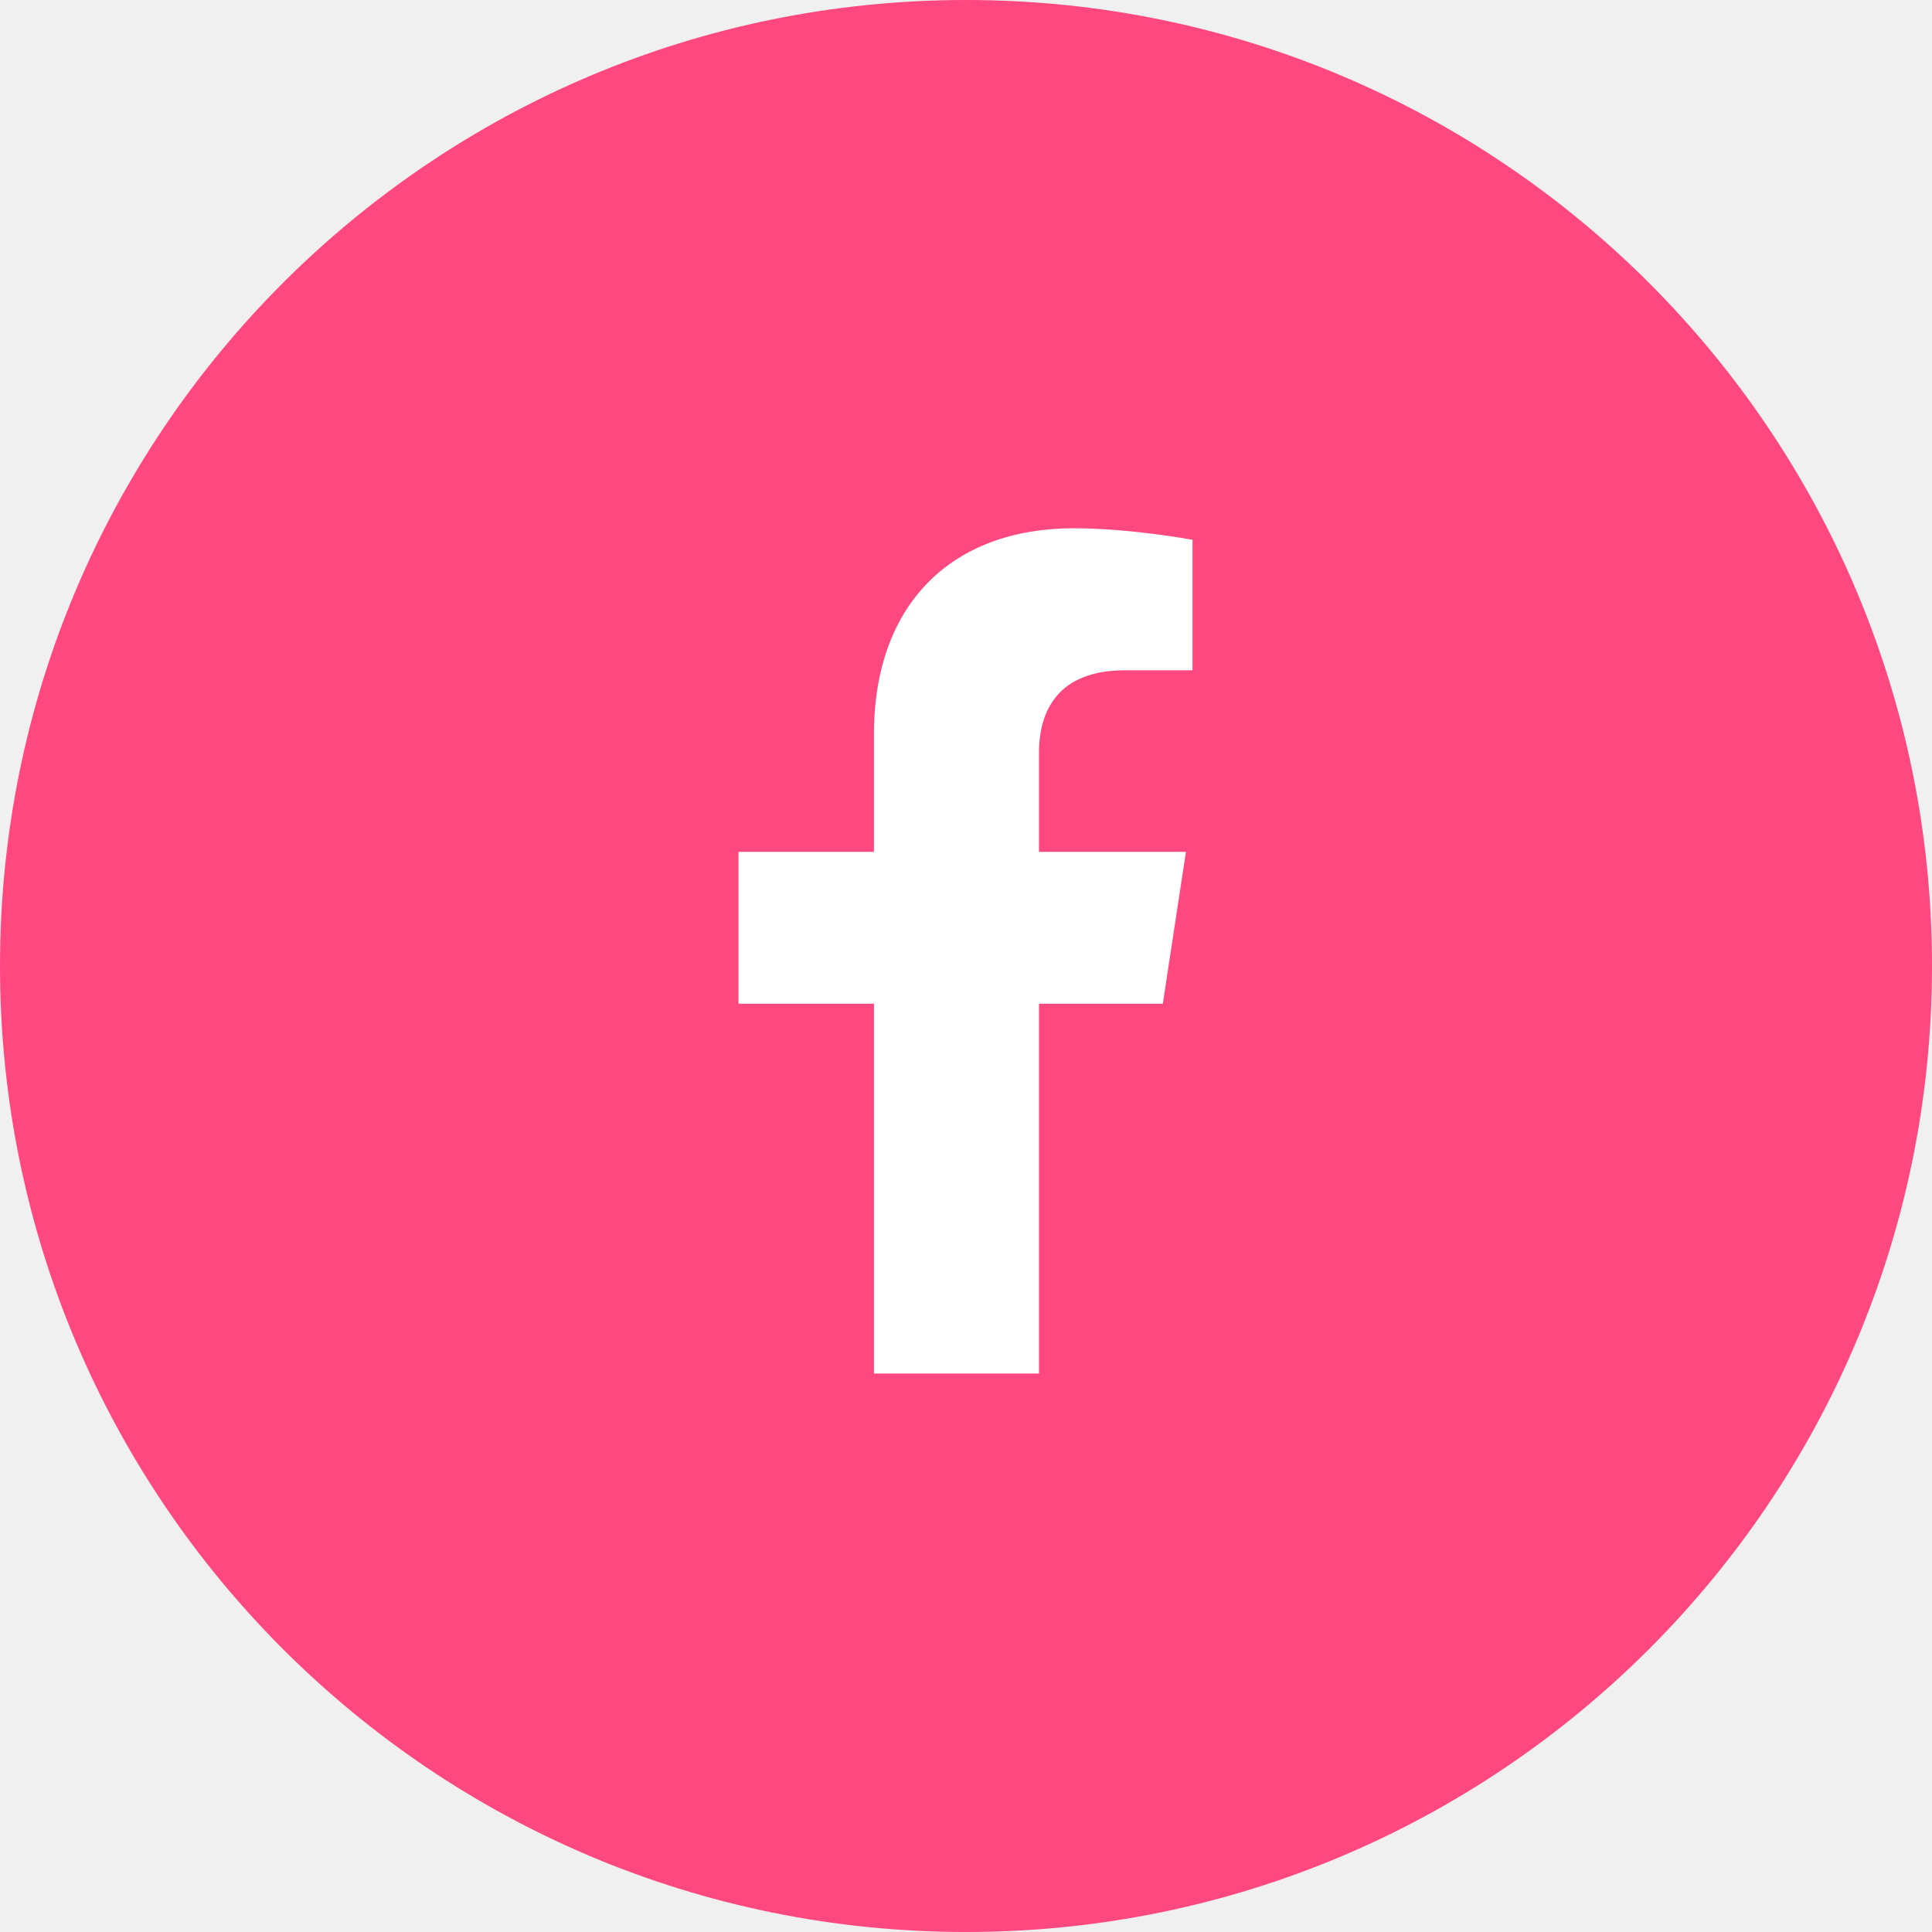
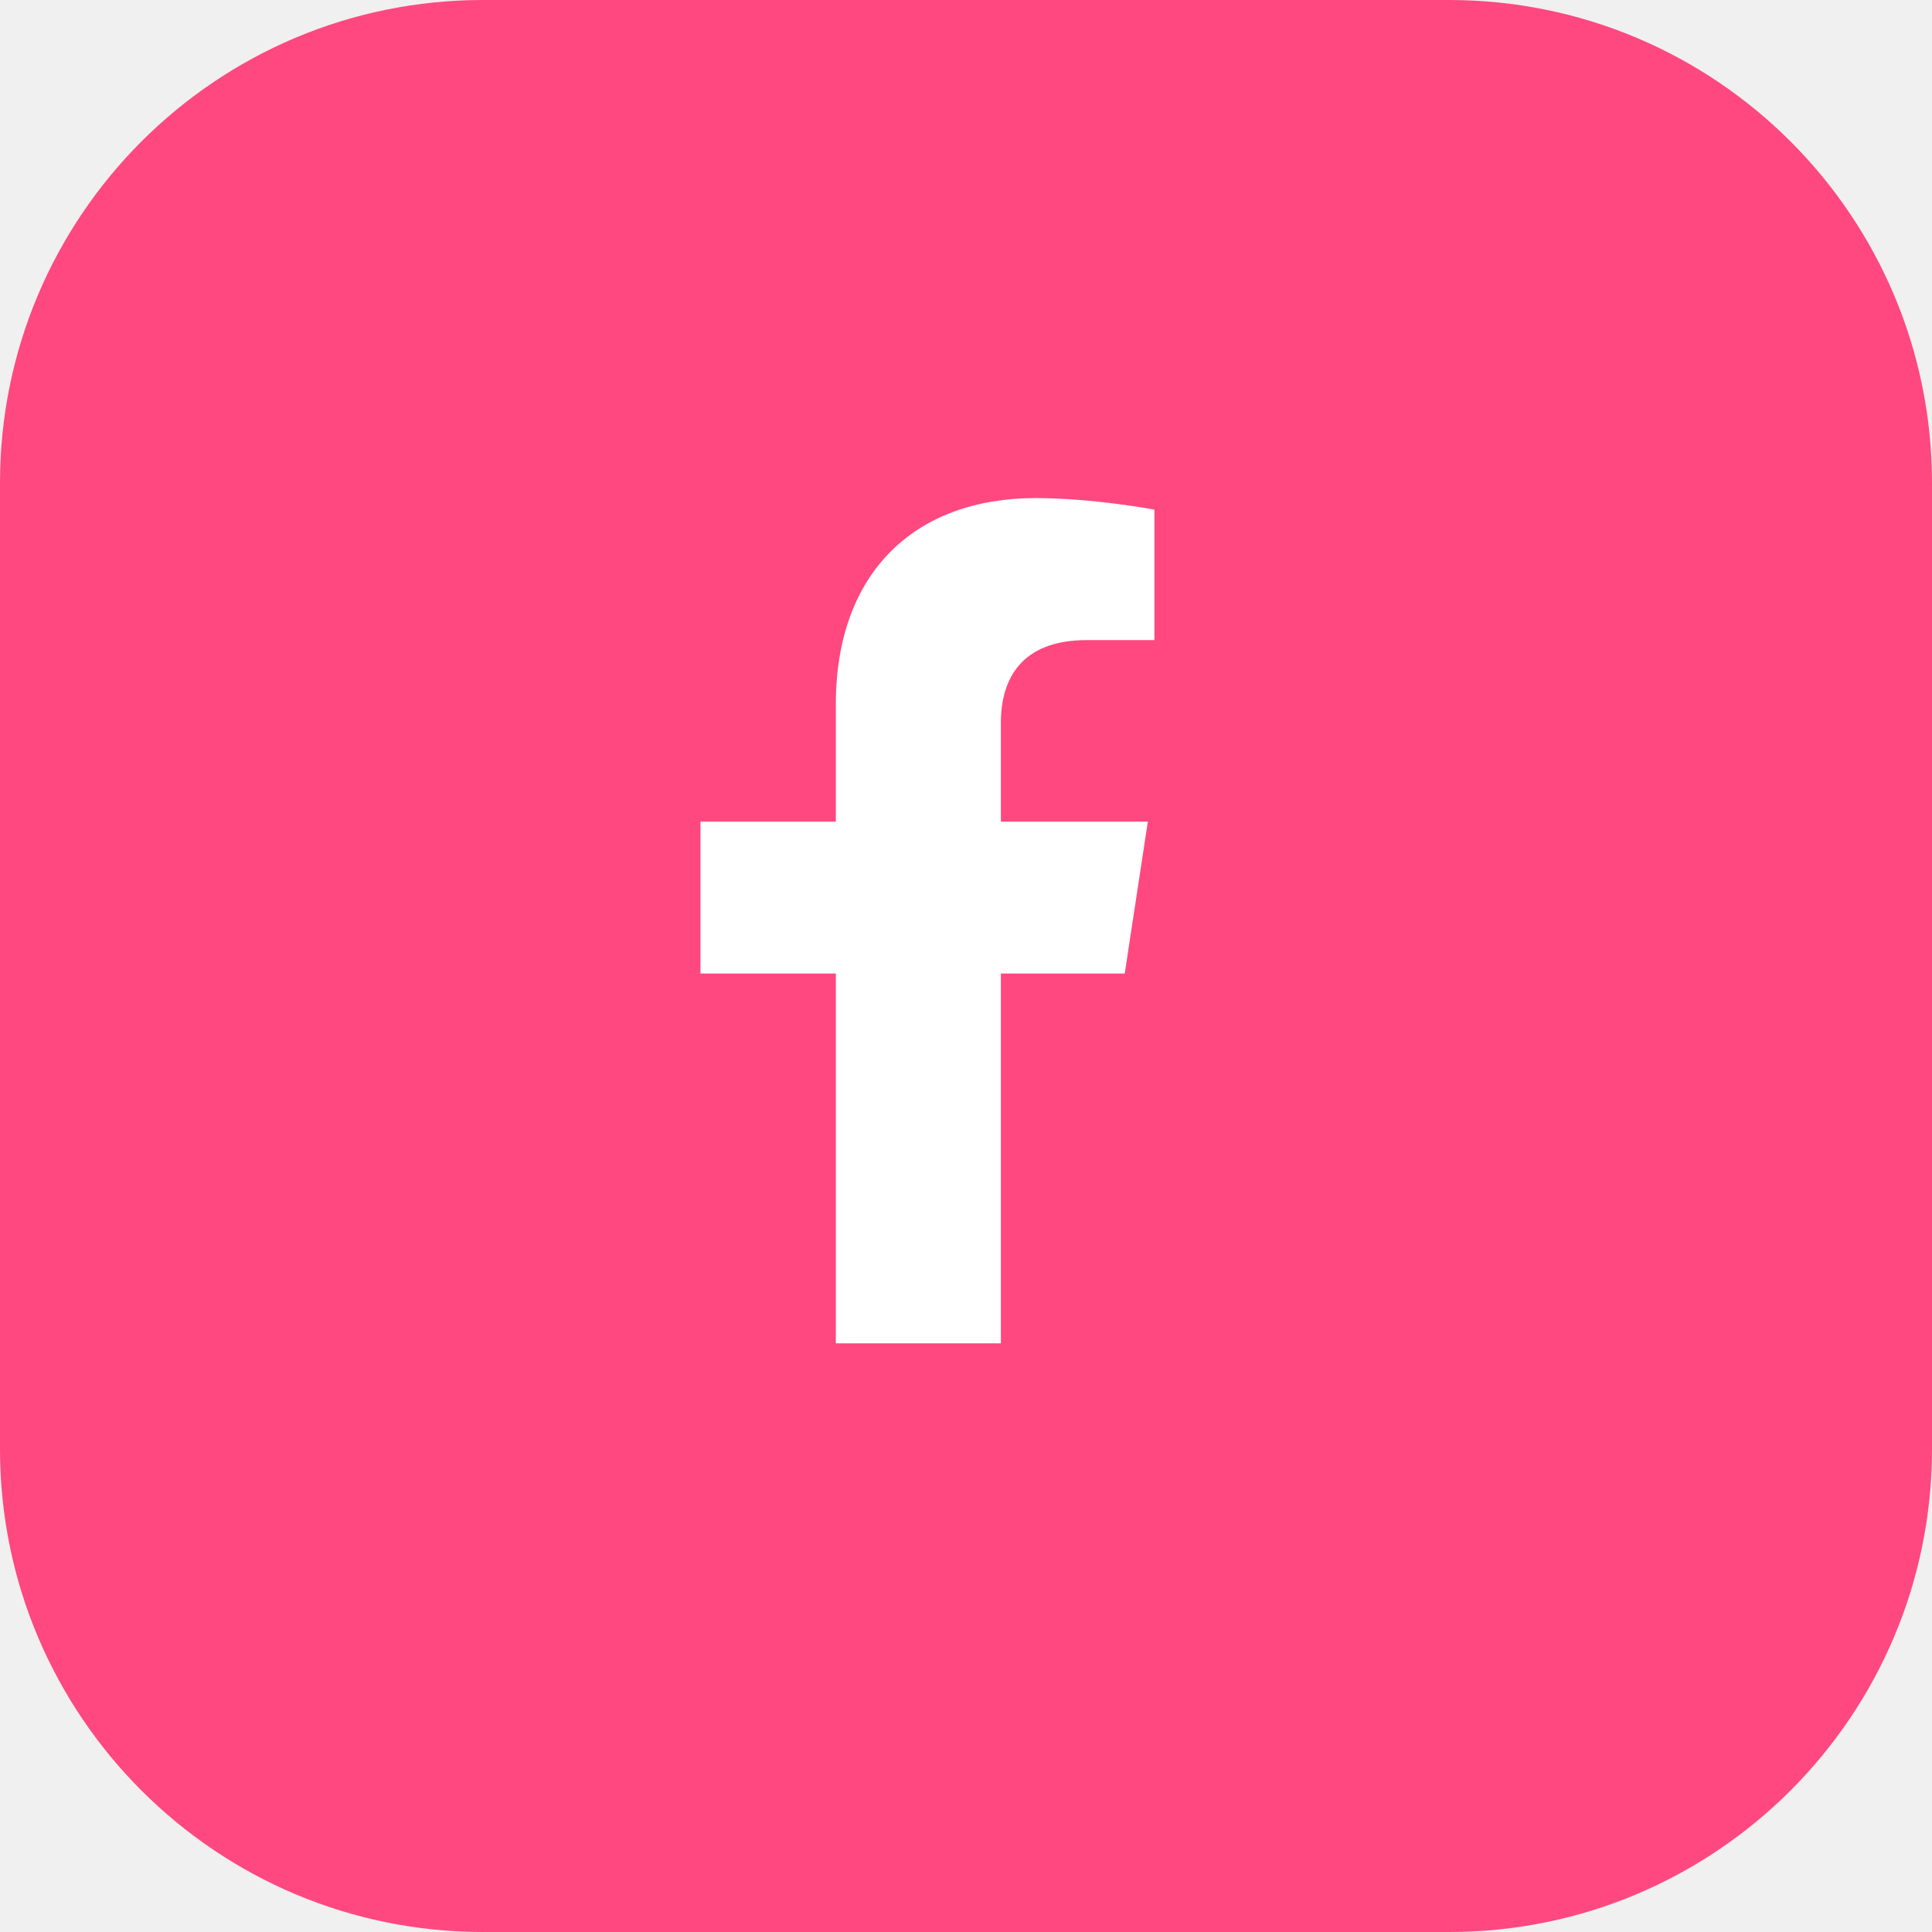
<svg xmlns="http://www.w3.org/2000/svg" width="32" height="32" viewBox="0 0 32 32" fill="none">
-   <rect width="32" height="32" rx="16" fill="#FF4880" />
-   <path d="M19.26 16.625H17.209V22.75H14.475V16.625H12.232V14.109H14.475V12.168C14.475 9.98 15.787 8.75 17.783 8.75C18.74 8.75 19.752 8.941 19.752 8.941V11.102H18.631C17.537 11.102 17.209 11.758 17.209 12.469V14.109H19.643L19.26 16.625Z" fill="white" />
+   <rect width="32" height="32" rx="8" fill="#FF4880" />
+   <path d="M18.629 16.125H16.578V22.25H13.844V16.125H11.602V13.609H13.844V11.668C13.844 9.48 15.156 8.25 17.152 8.25C18.109 8.25 19.121 8.441 19.121 8.441V10.602H18C16.906 10.602 16.578 11.258 16.578 11.969V13.609H19.012L18.629 16.125Z" fill="white" />
</svg>
